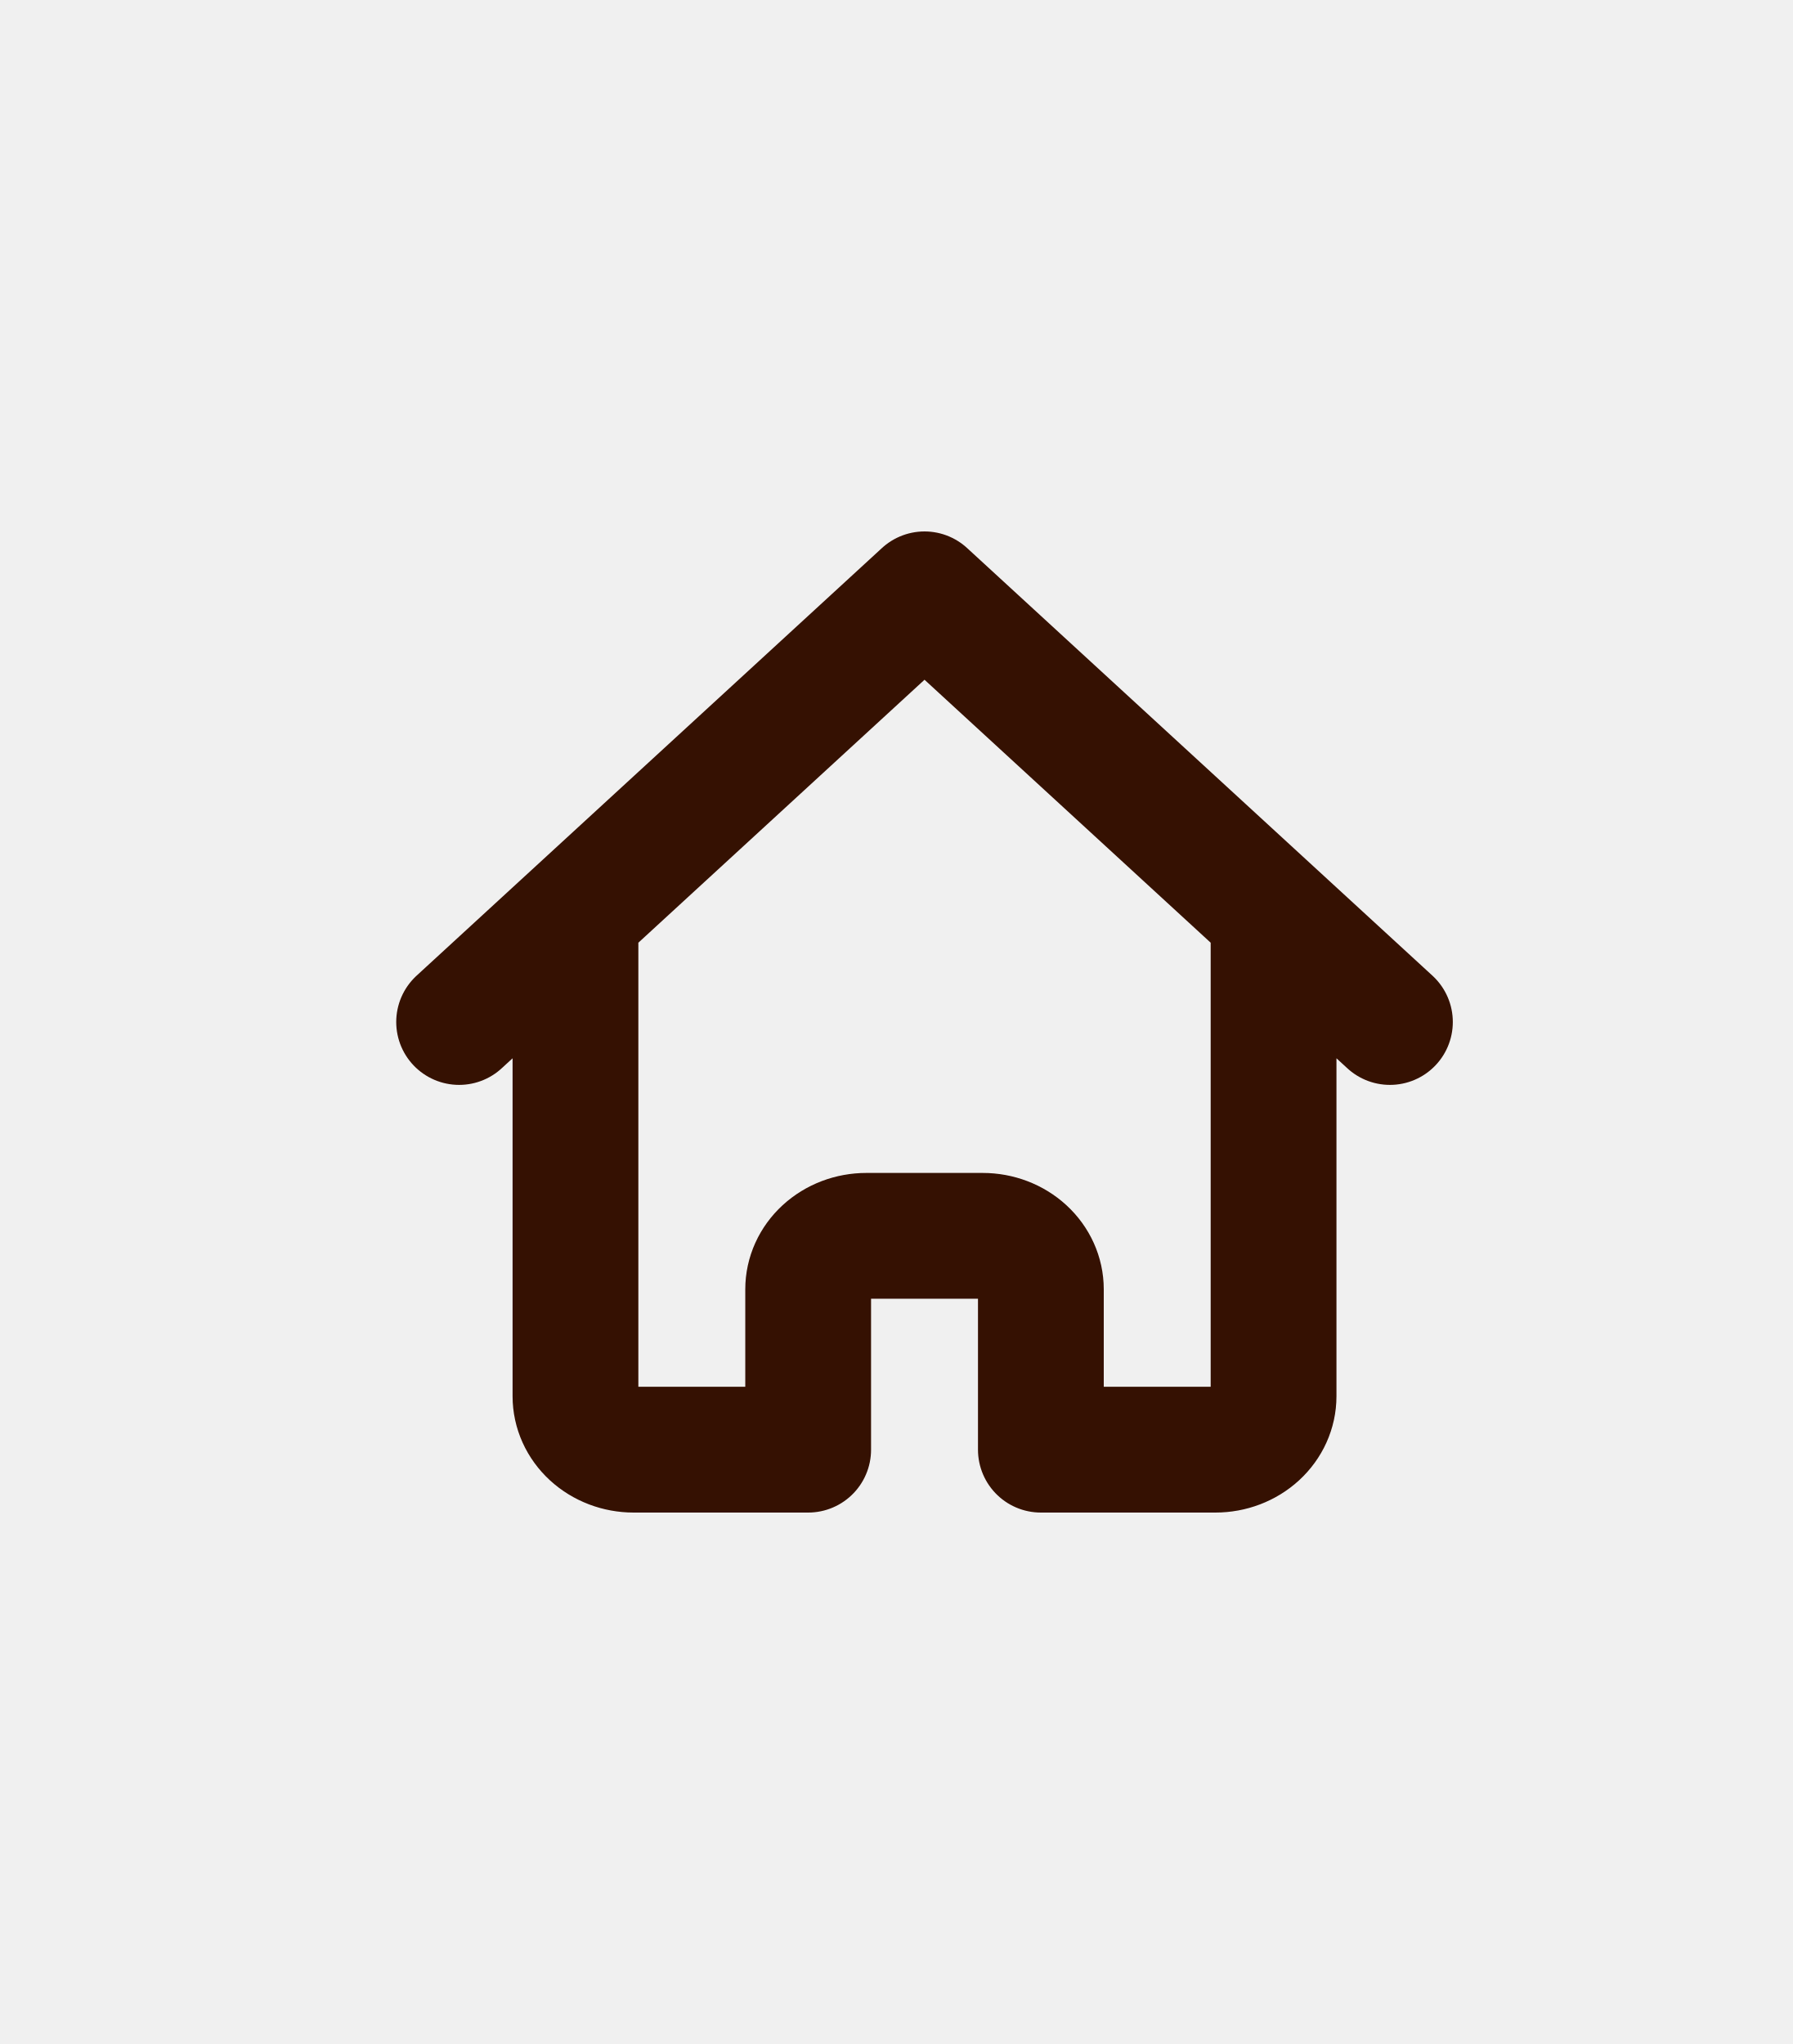
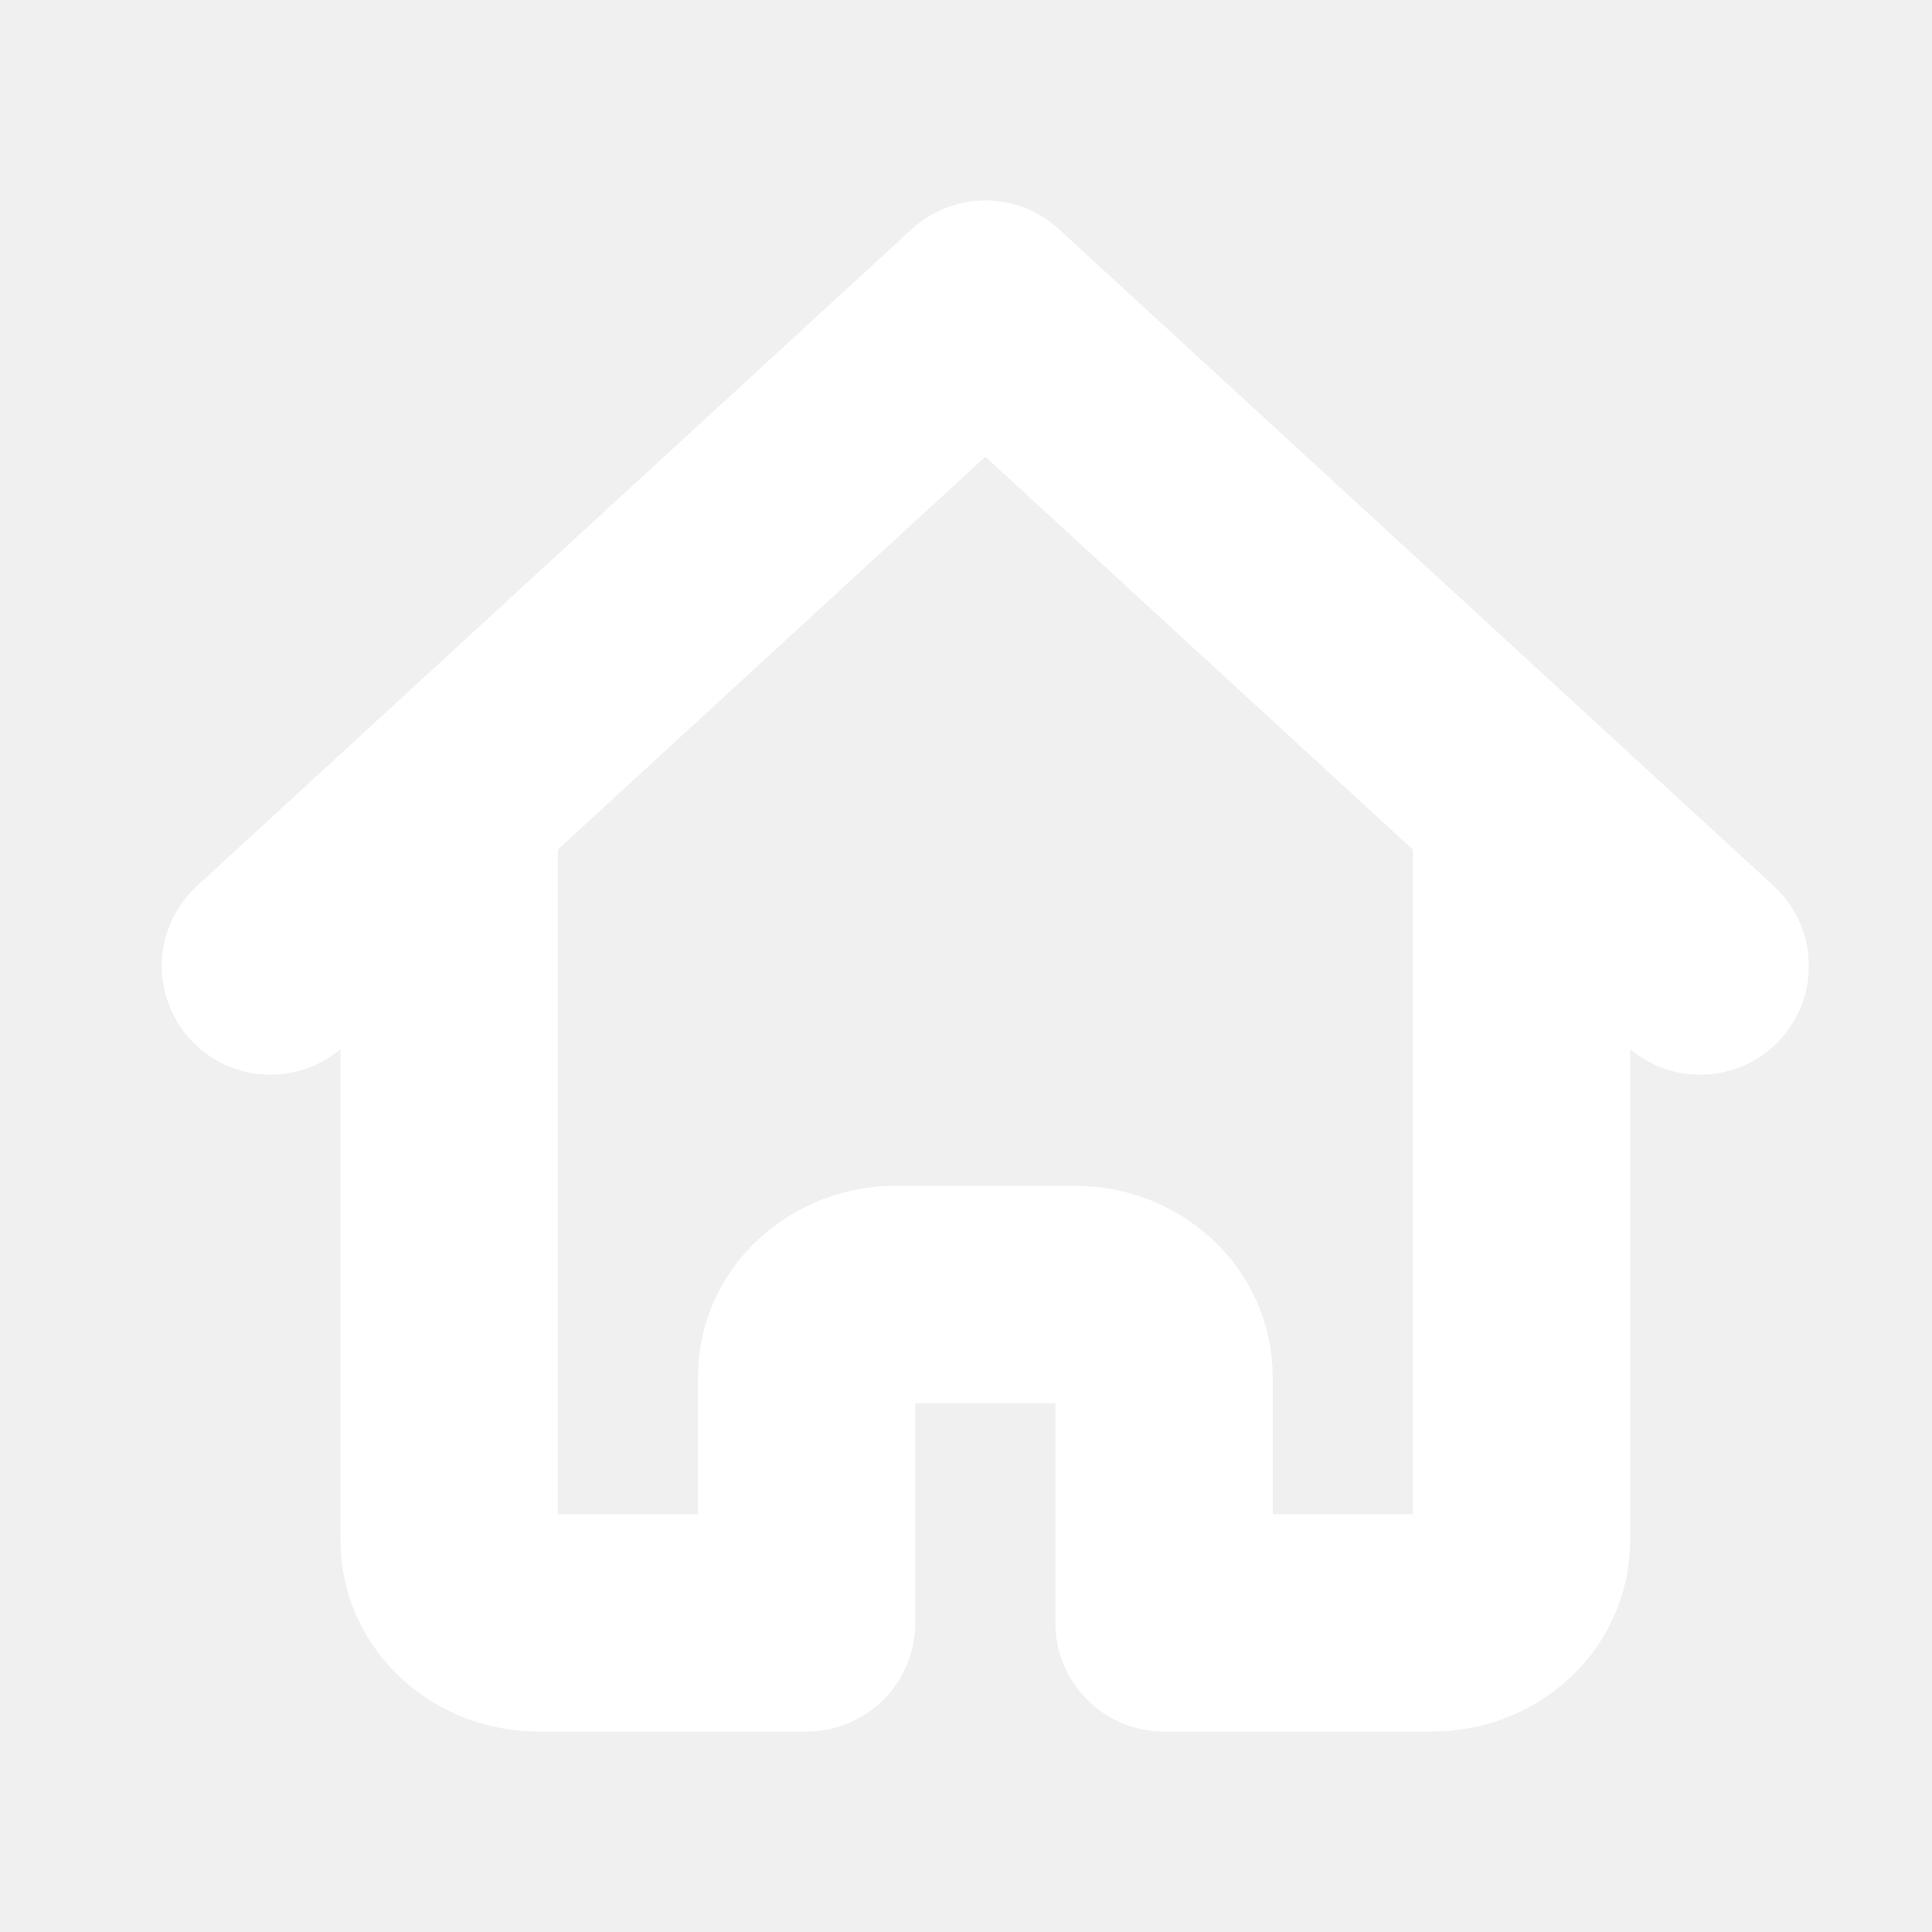
- <svg xmlns="http://www.w3.org/2000/svg" width="57" height="65" viewBox="0 0 57 65" fill="none">
-   <path d="M14.6 32.5L29.4 18.9L44.2 32.5M18.3 29.95V44.4C18.3 44.851 18.495 45.283 18.842 45.602C19.189 45.921 19.659 46.1 20.15 46.1H25.7V41C25.7 40.549 25.895 40.117 26.242 39.798C26.589 39.479 27.059 39.3 27.55 39.3H31.25C31.741 39.3 32.211 39.479 32.558 39.798C32.905 40.117 33.1 40.549 33.1 41V46.1H38.65C39.141 46.1 39.611 45.921 39.958 45.602C40.305 45.283 40.5 44.851 40.5 44.4V29.95" stroke="#351102" stroke-width="4" stroke-linecap="round" stroke-linejoin="round" />
+ <svg xmlns="http://www.w3.org/2000/svg" width="40" height="40" viewBox="0 0 40 40" fill="none">
+   <path d="M5.6 20L20.4 6.4L35.2 20M9.3 17.45V31.9C9.3 32.351 9.495 32.784 9.842 33.102C10.189 33.421 10.659 33.6 11.15 33.6H16.7V28.5C16.7 28.049 16.895 27.617 17.242 27.298C17.589 26.98 18.059 26.8 18.55 26.8H22.25C22.741 26.8 23.211 26.98 23.558 27.298C23.905 27.617 24.1 28.049 24.1 28.5V33.6H29.65C30.141 33.6 30.611 33.421 30.958 33.102C31.305 32.784 31.5 32.351 31.5 31.9V17.45" stroke="white" stroke-width="4.5" stroke-linecap="round" stroke-linejoin="round" />
</svg>
